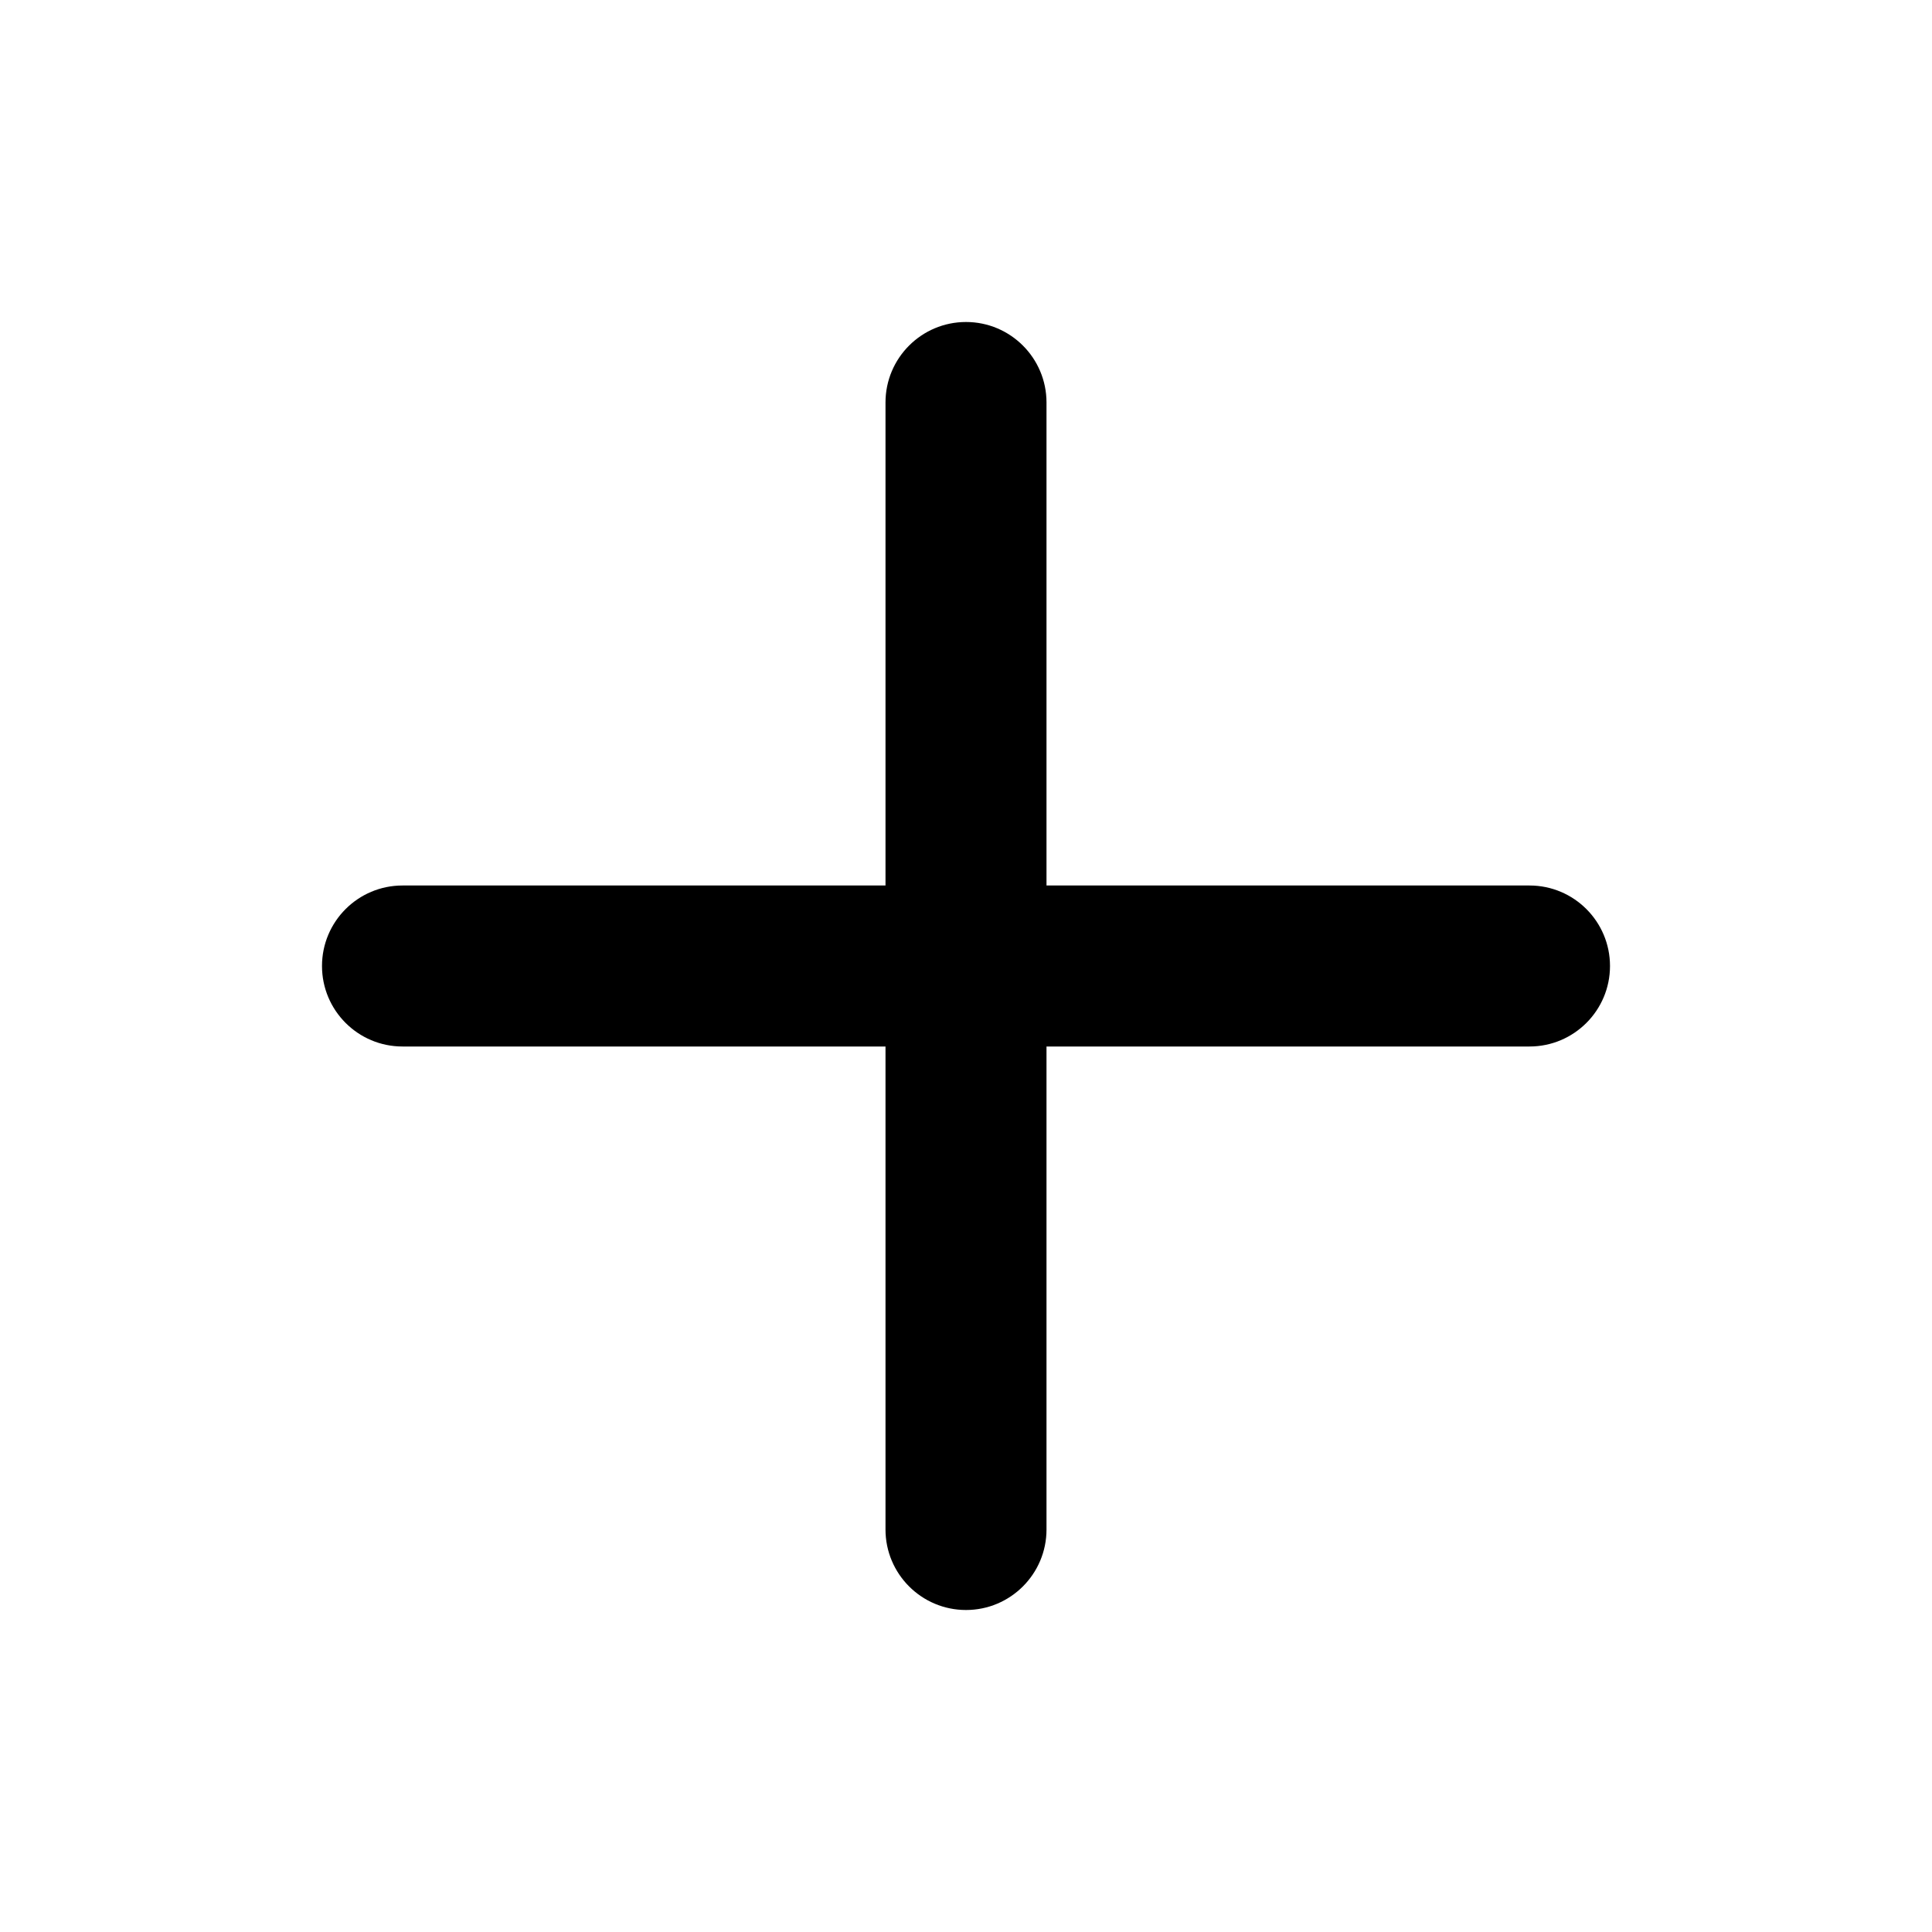
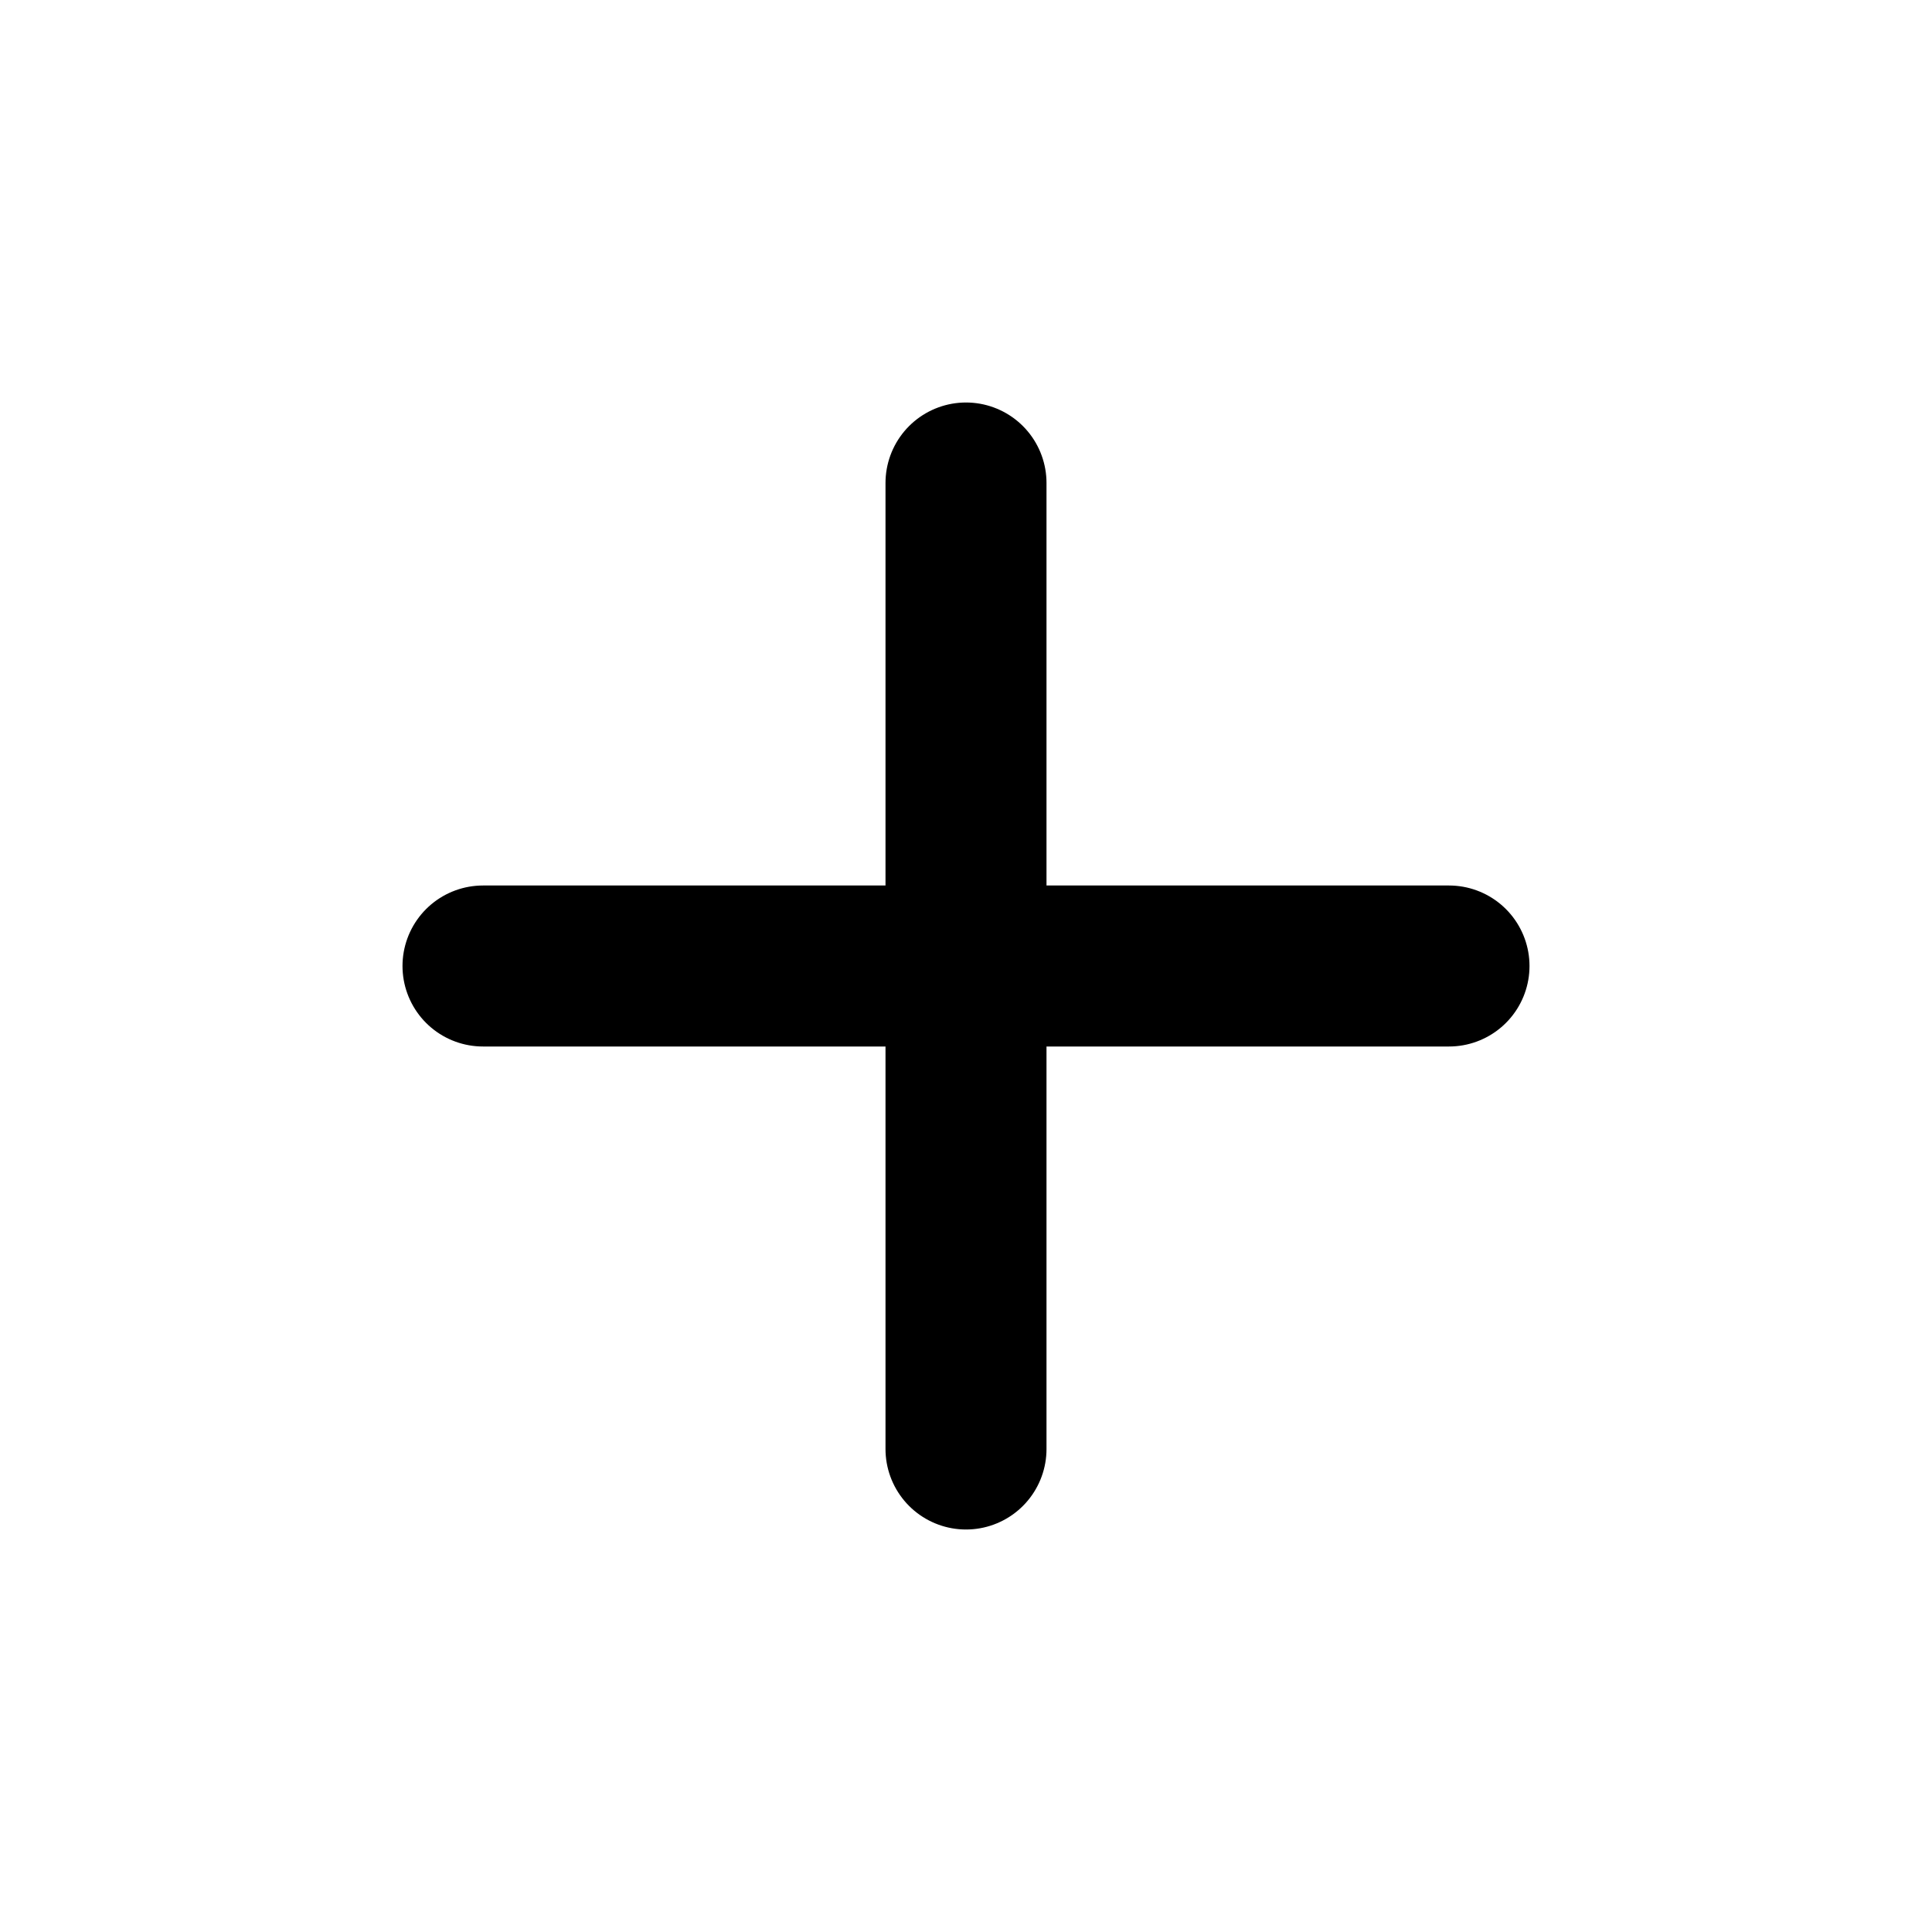
<svg xmlns="http://www.w3.org/2000/svg" width="800px" height="800px" viewBox="0 0 24 24" fill="none">
-   <path fill-rule="evenodd" clip-rule="evenodd" d="M12 4C12.552 4 13 4.448 13 5V11H19C19.552 11 20 11.448 20 12C20 12.552 19.552 13 19 13H13V19C13 19.552 12.552 20 12 20C11.448 20 11 19.552 11 19V13H5C4.448 13 4 12.552 4 12C4 11.448 4.448 11 5 11H11V5C11 4.448 11.448 4 12 4Z" fill="#000000" />
+   <path d="M6 12H18M12 6V18" stroke="#000000" stroke-width="2" stroke-linecap="round" stroke-linejoin="round" />
</svg>
